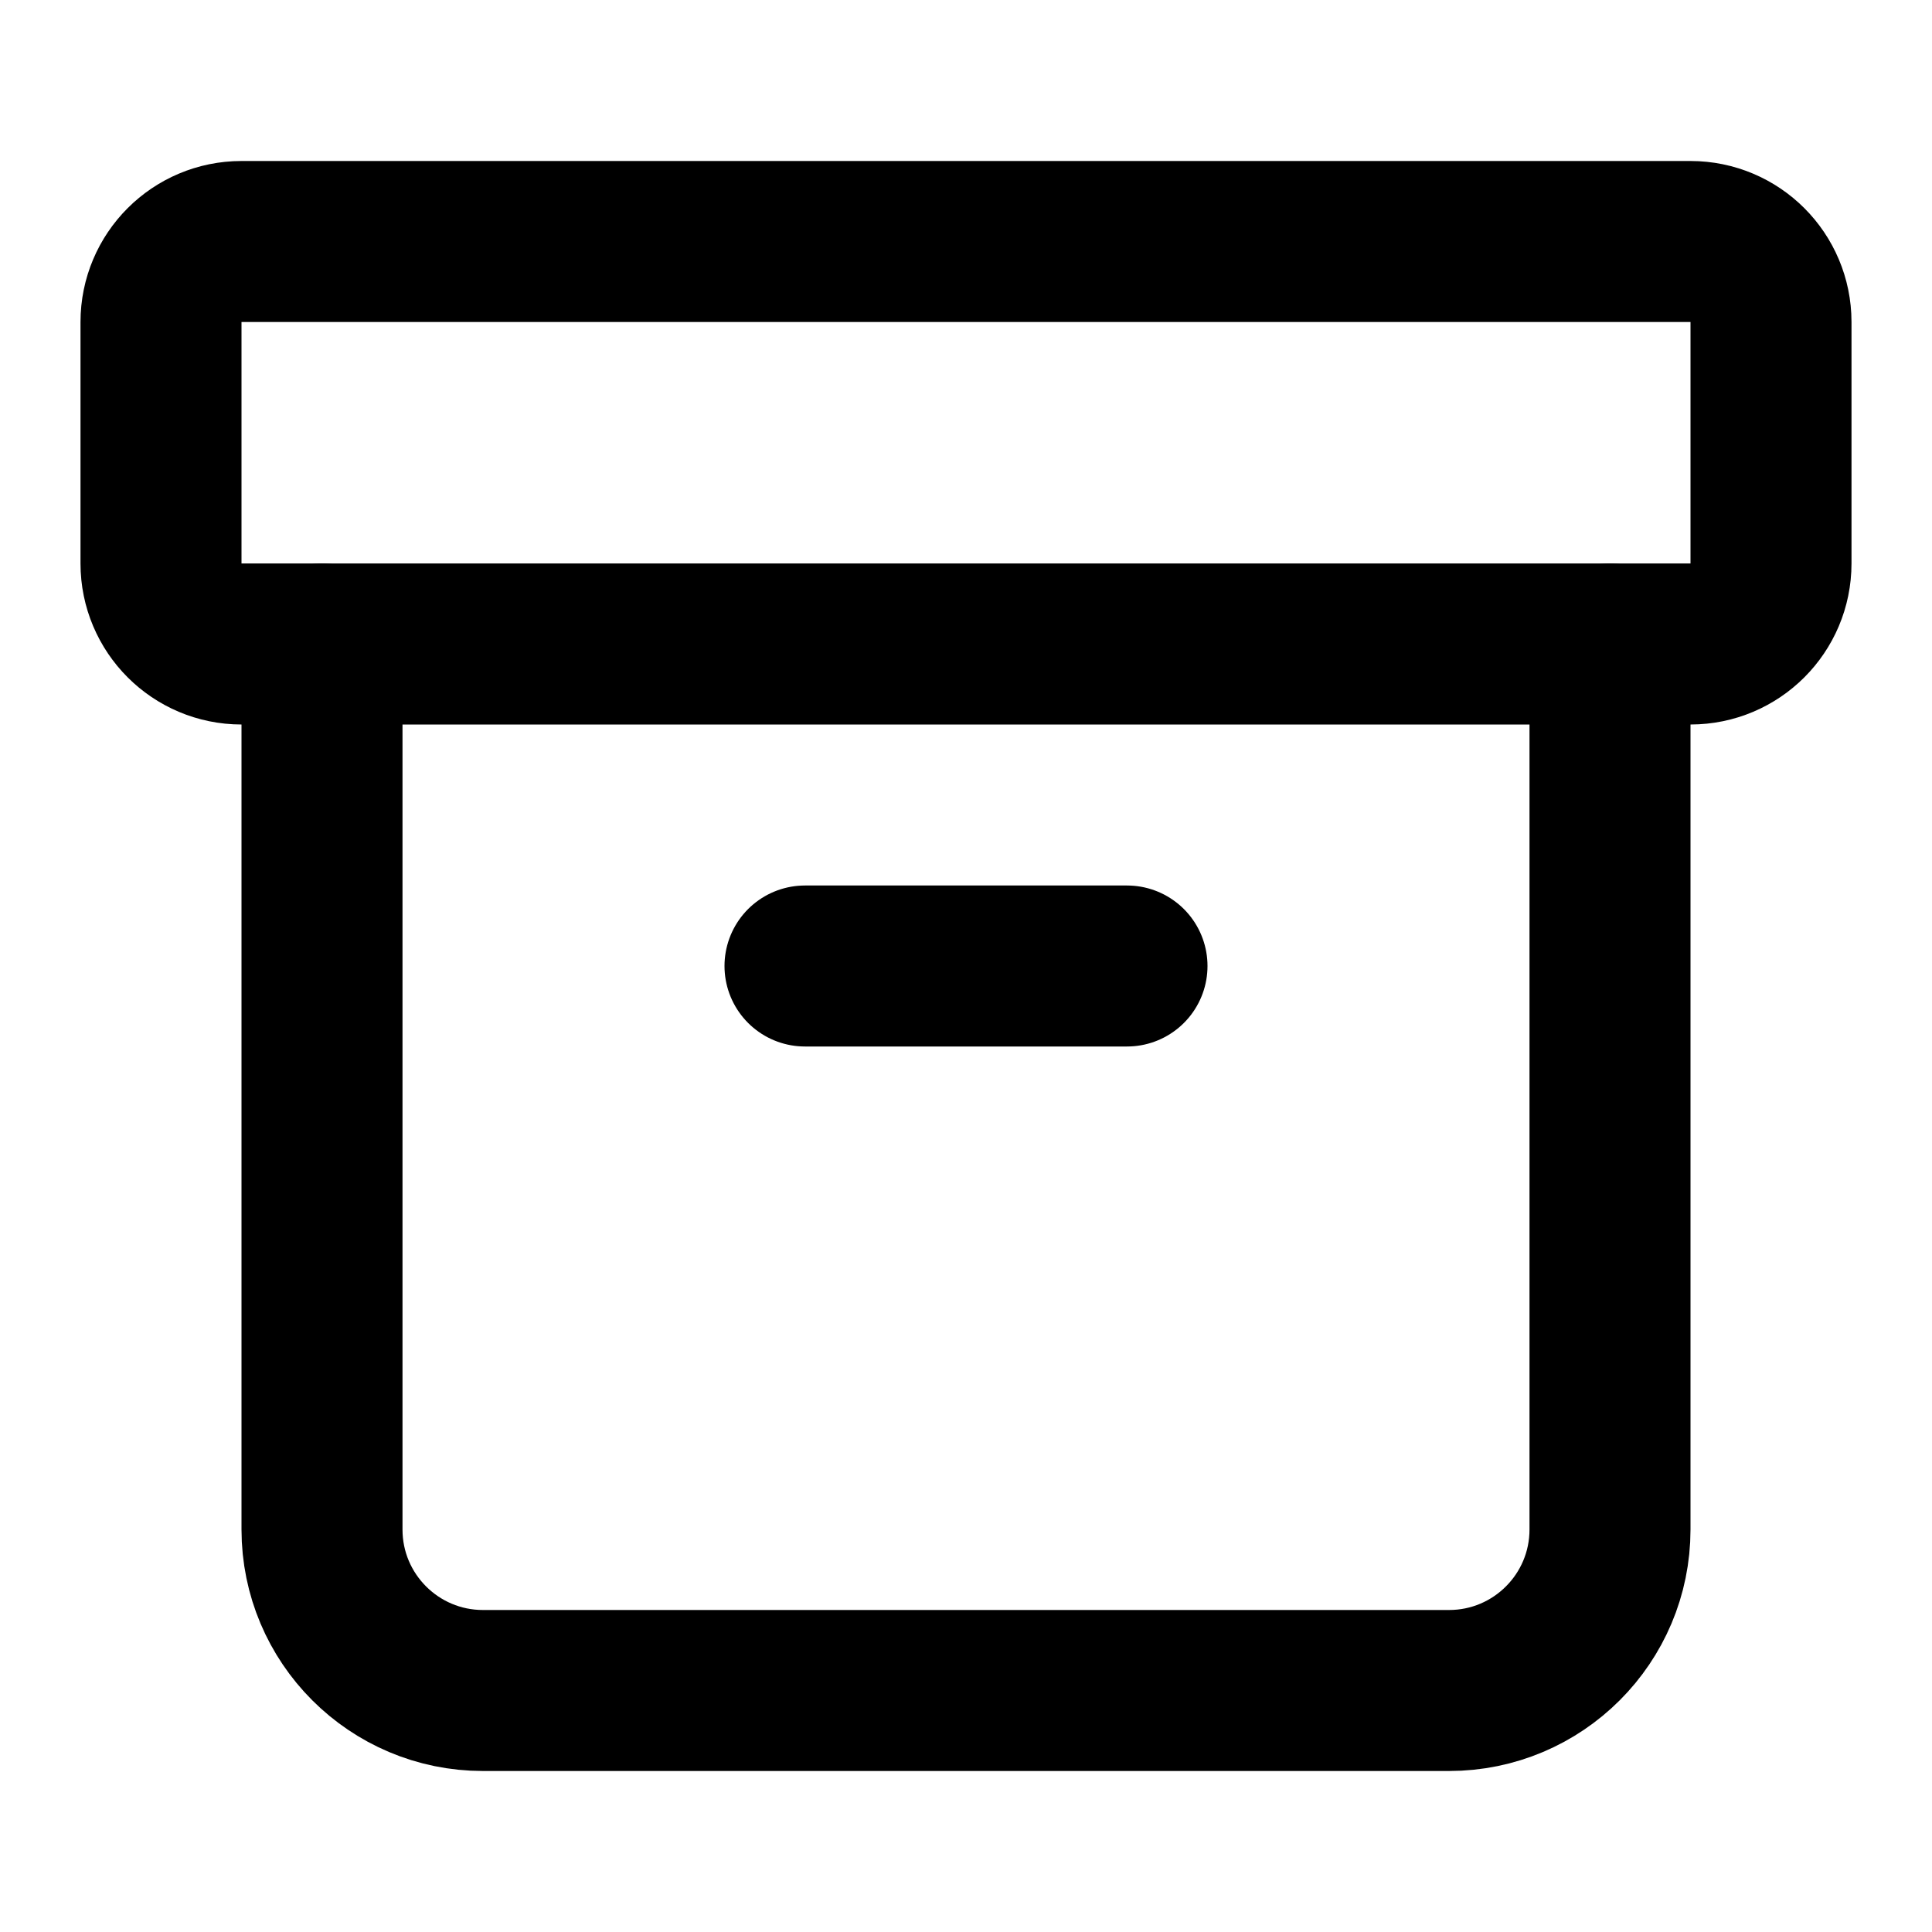
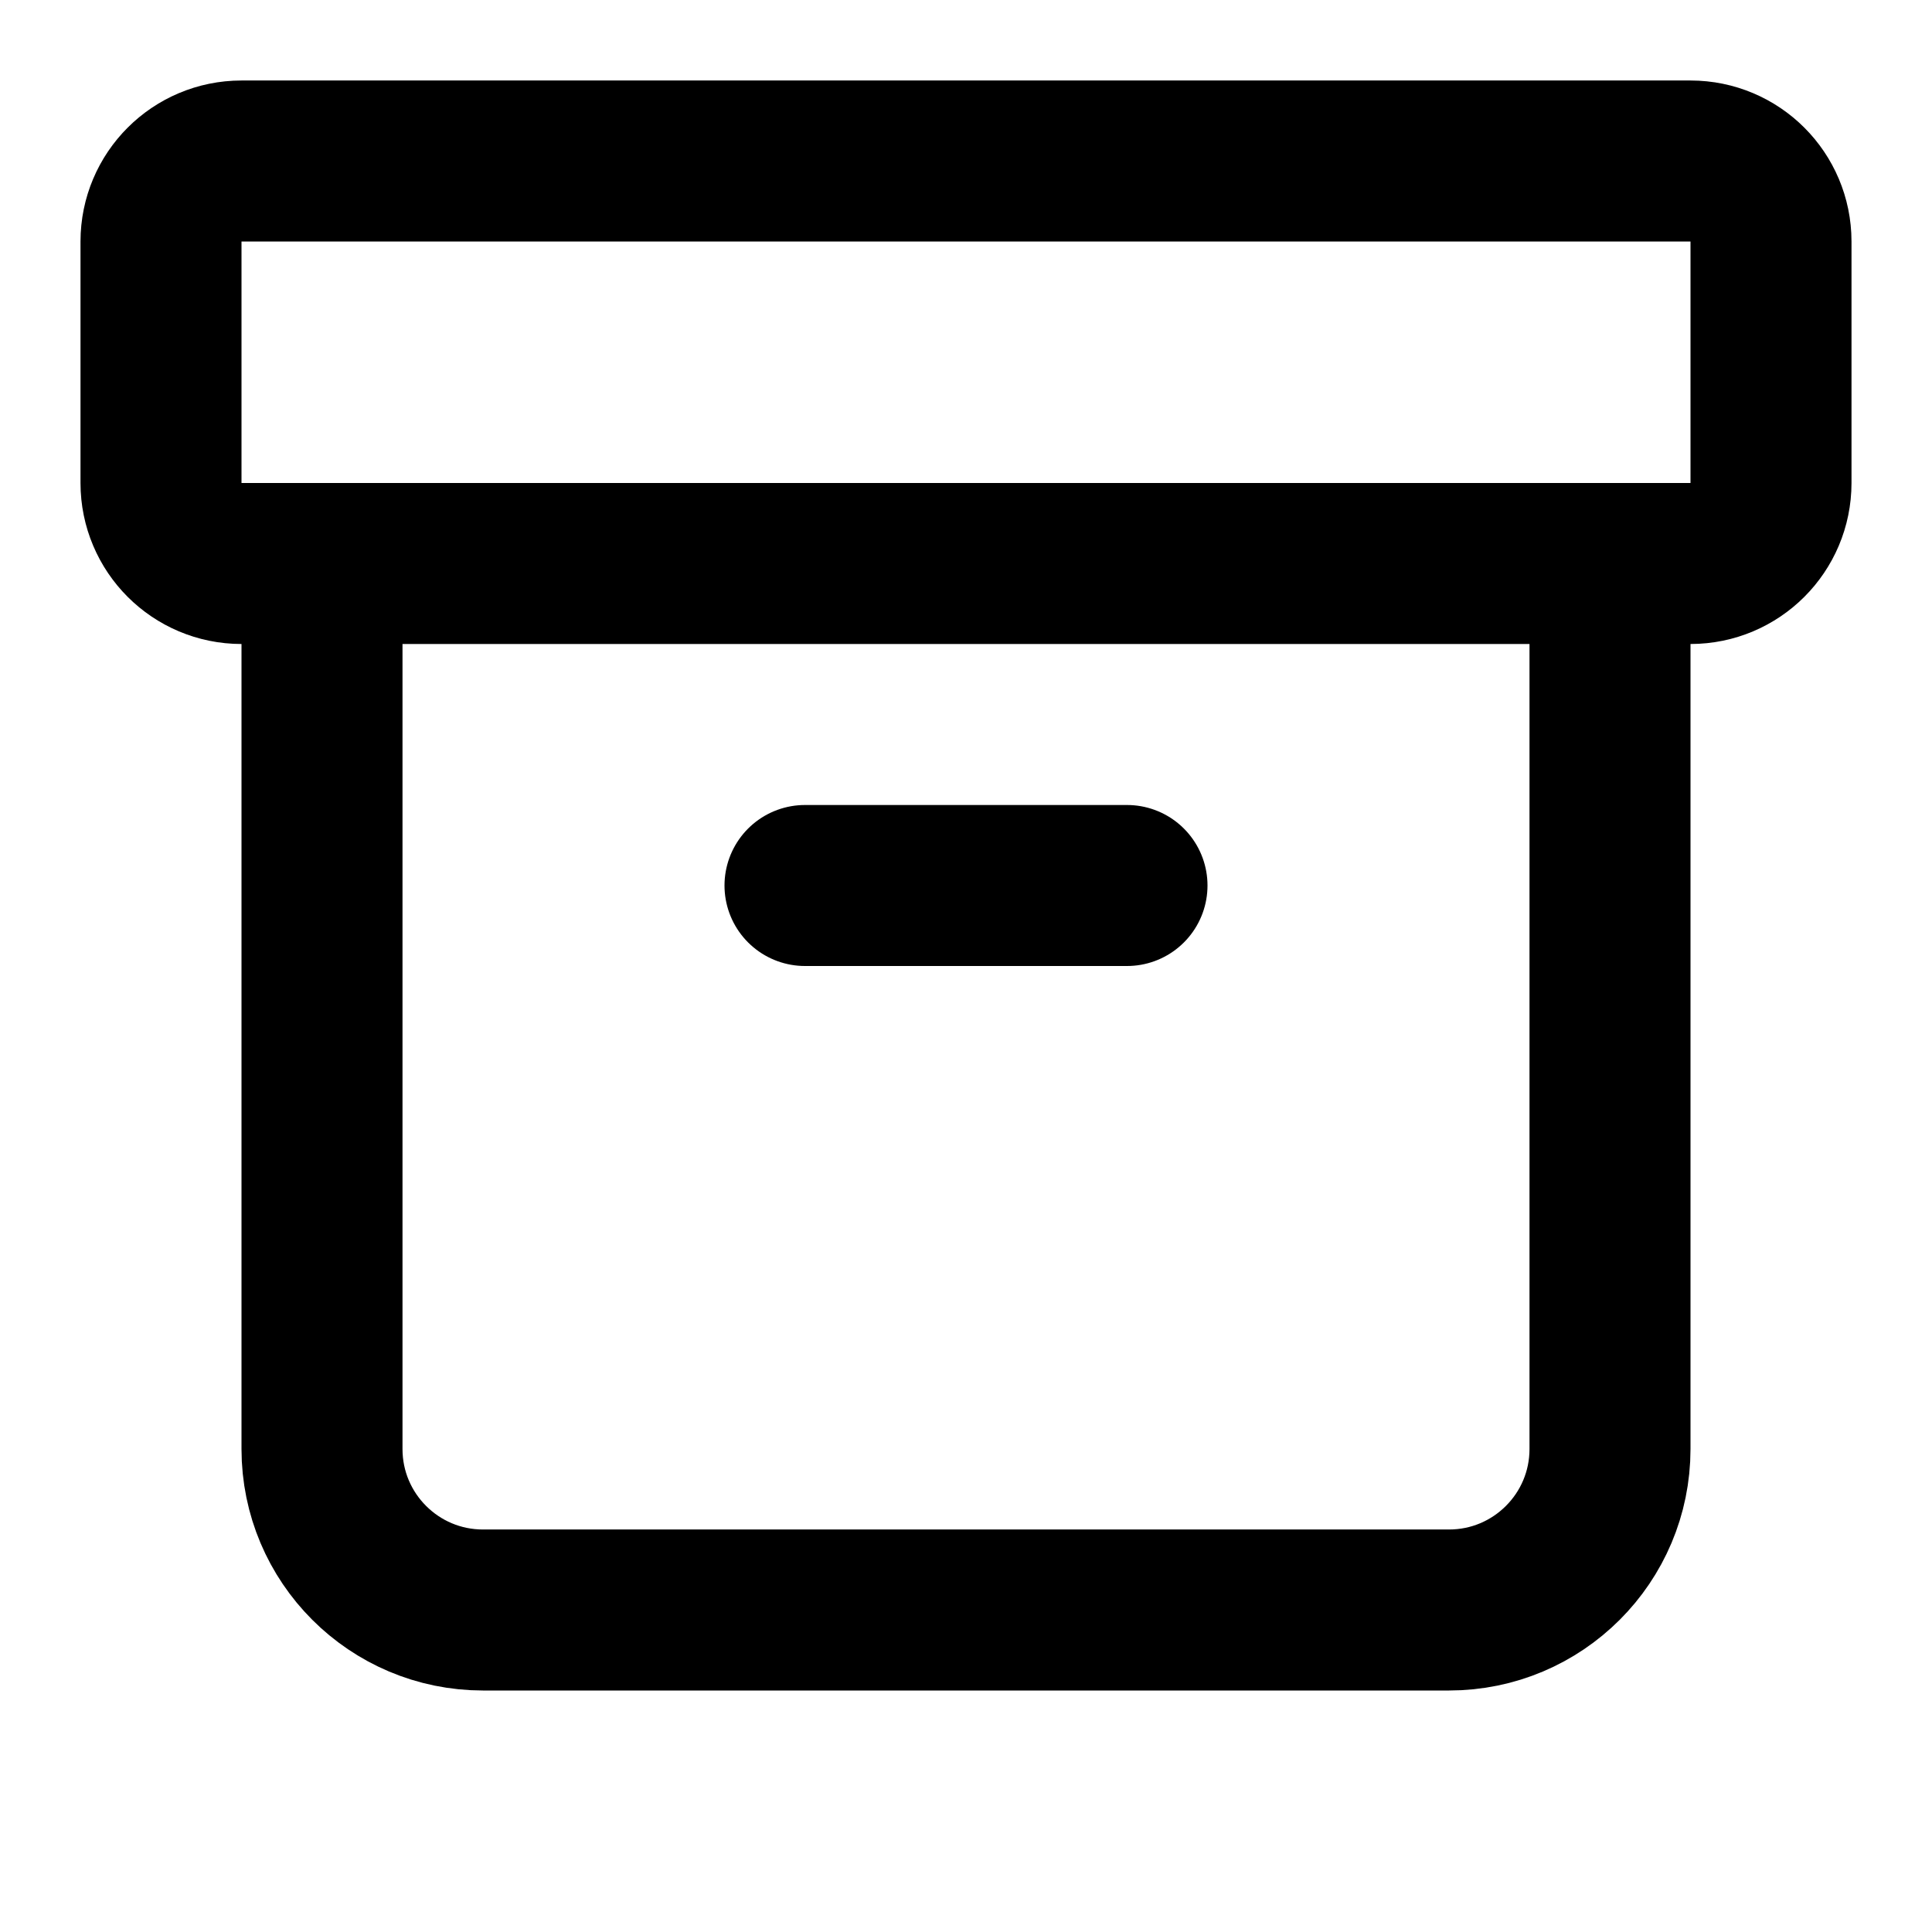
- <svg xmlns="http://www.w3.org/2000/svg" width="24" height="24" viewBox="0 0 24 24" fill="none" stroke="currentColor" stroke-width="2" stroke-linecap="round" stroke-linejoin="round">
+ <svg xmlns="http://www.w3.org/2000/svg" width="24" height="24" viewBox="0 1 24 24" fill="none" stroke="currentColor" stroke-width="2" stroke-linecap="round" stroke-linejoin="round">
  <rect width="20" height="5" x="2" y="3" rx="1" />
  <path d="M4 8v11a2 2 0 0 0 2 2h12a2 2 0 0 0 2-2V8" />
  <path d="M10 12h4" />
</svg>
